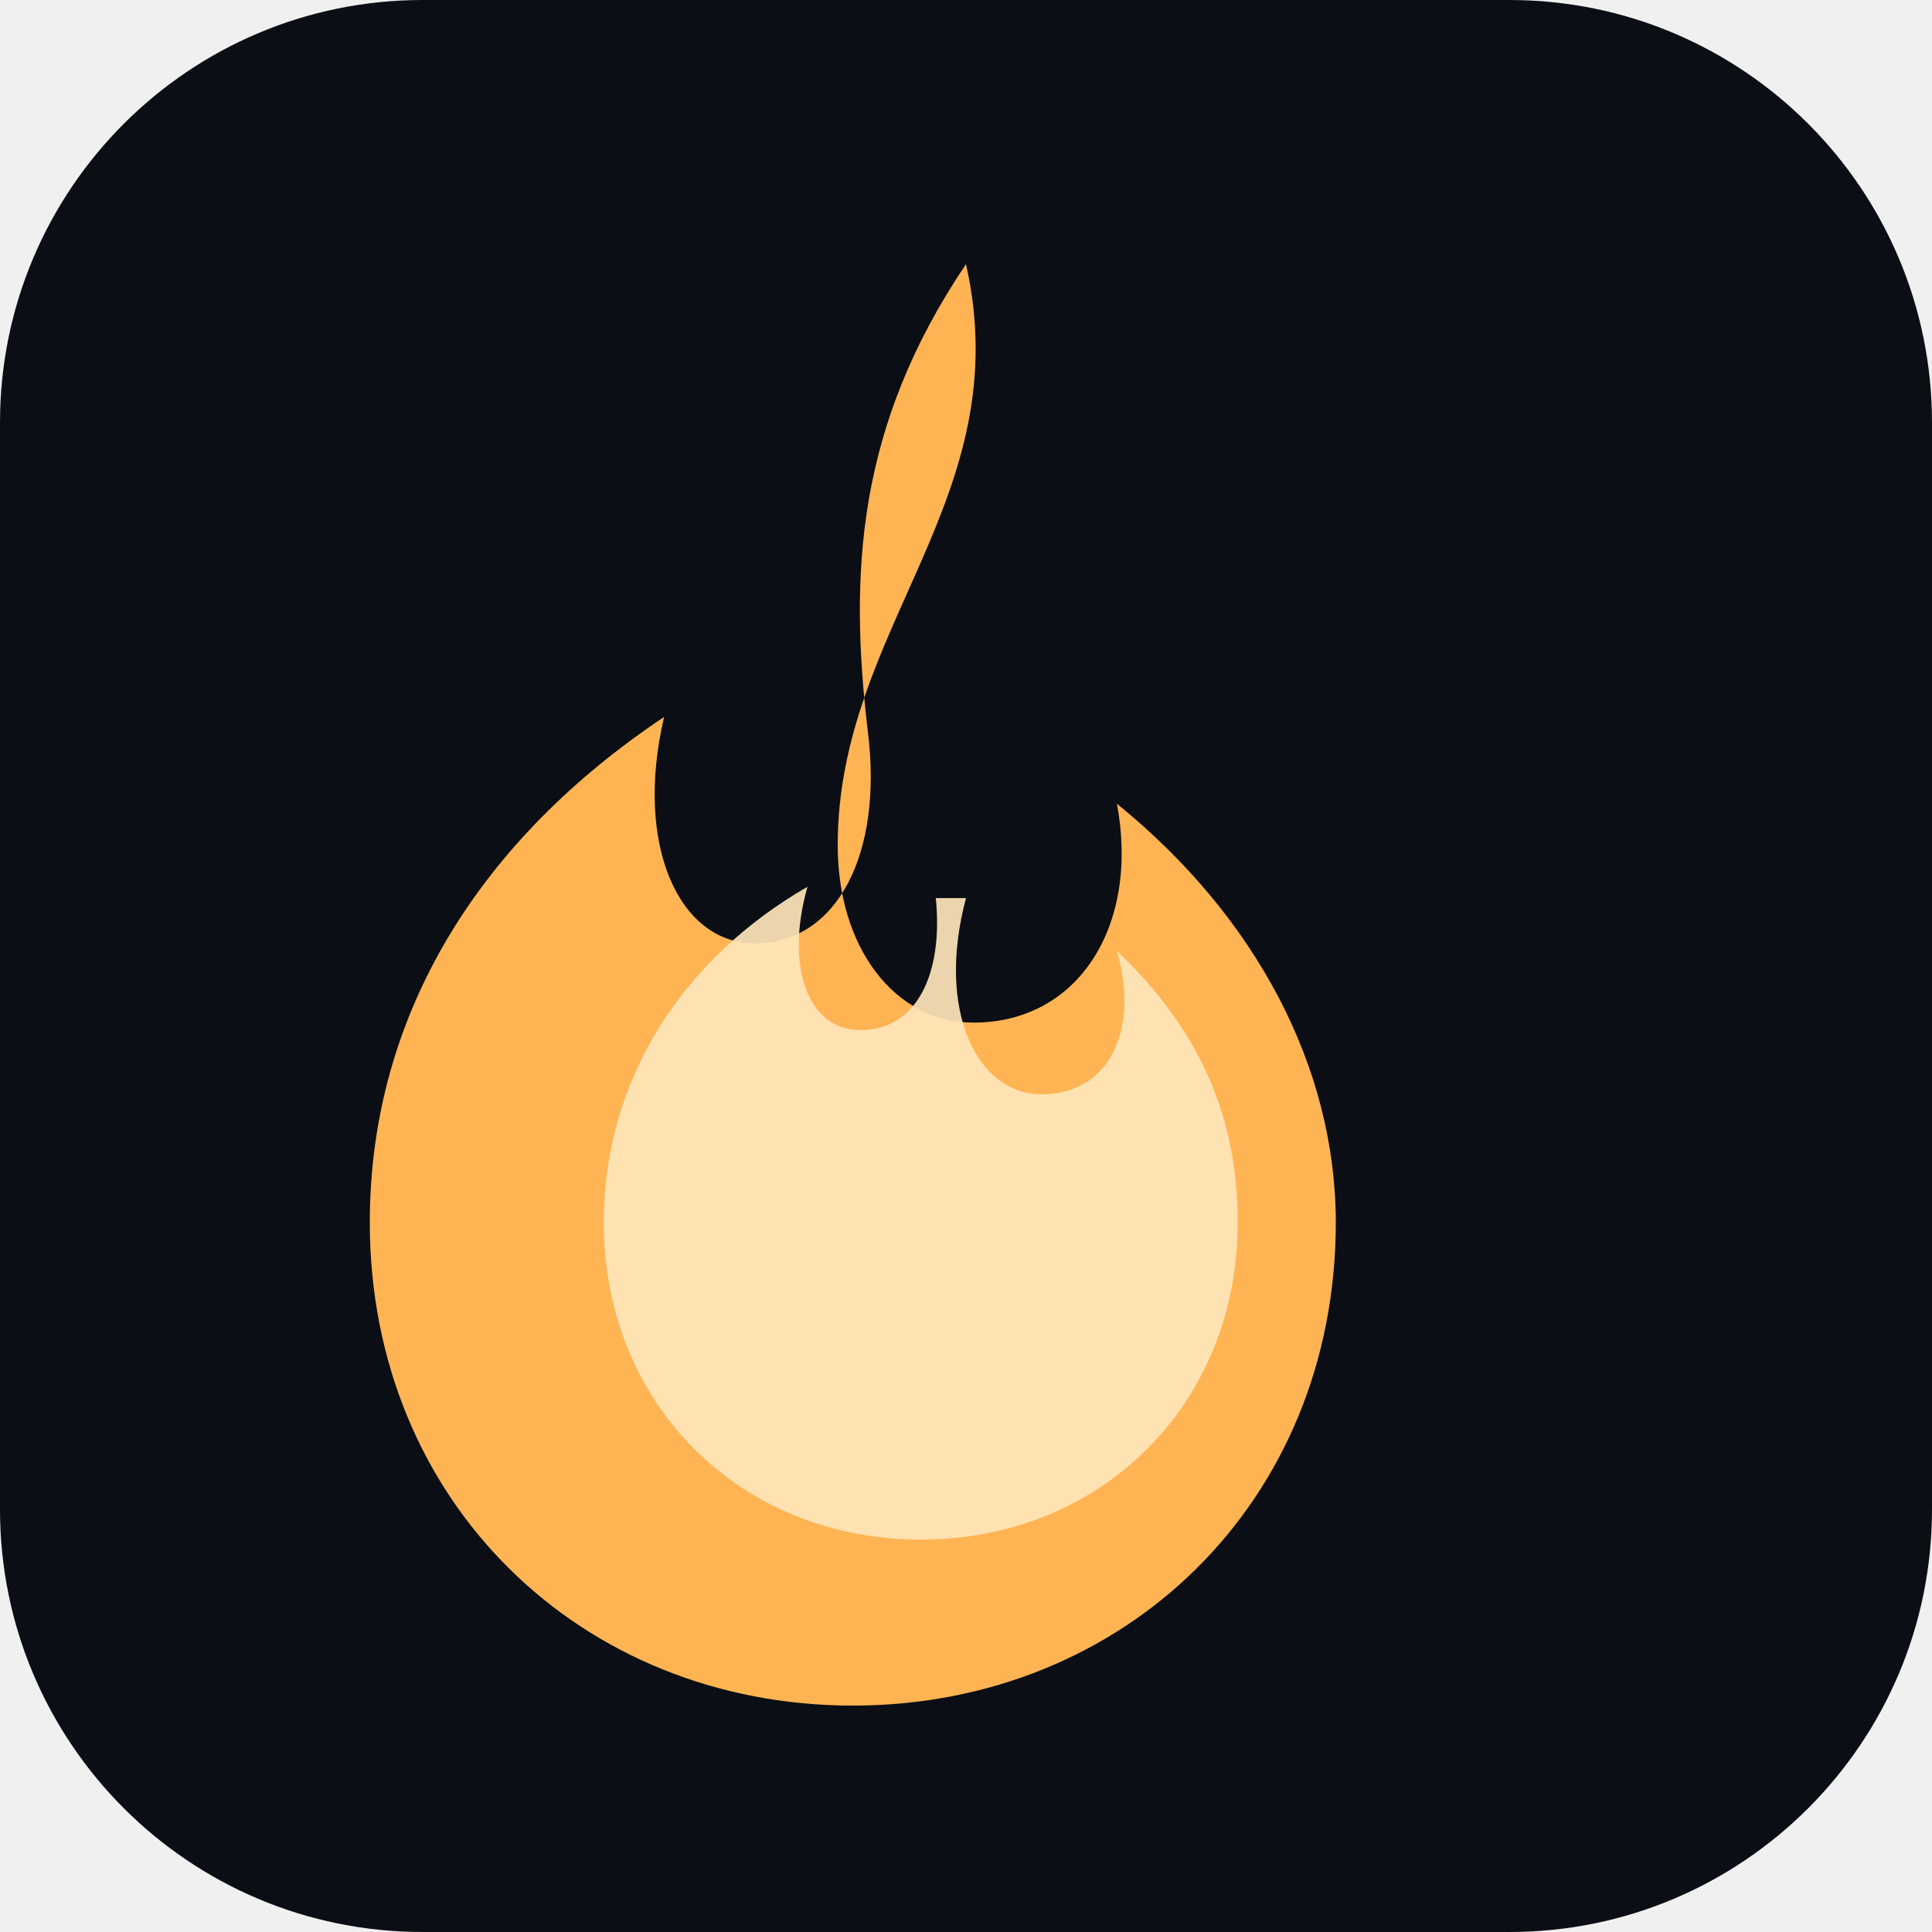
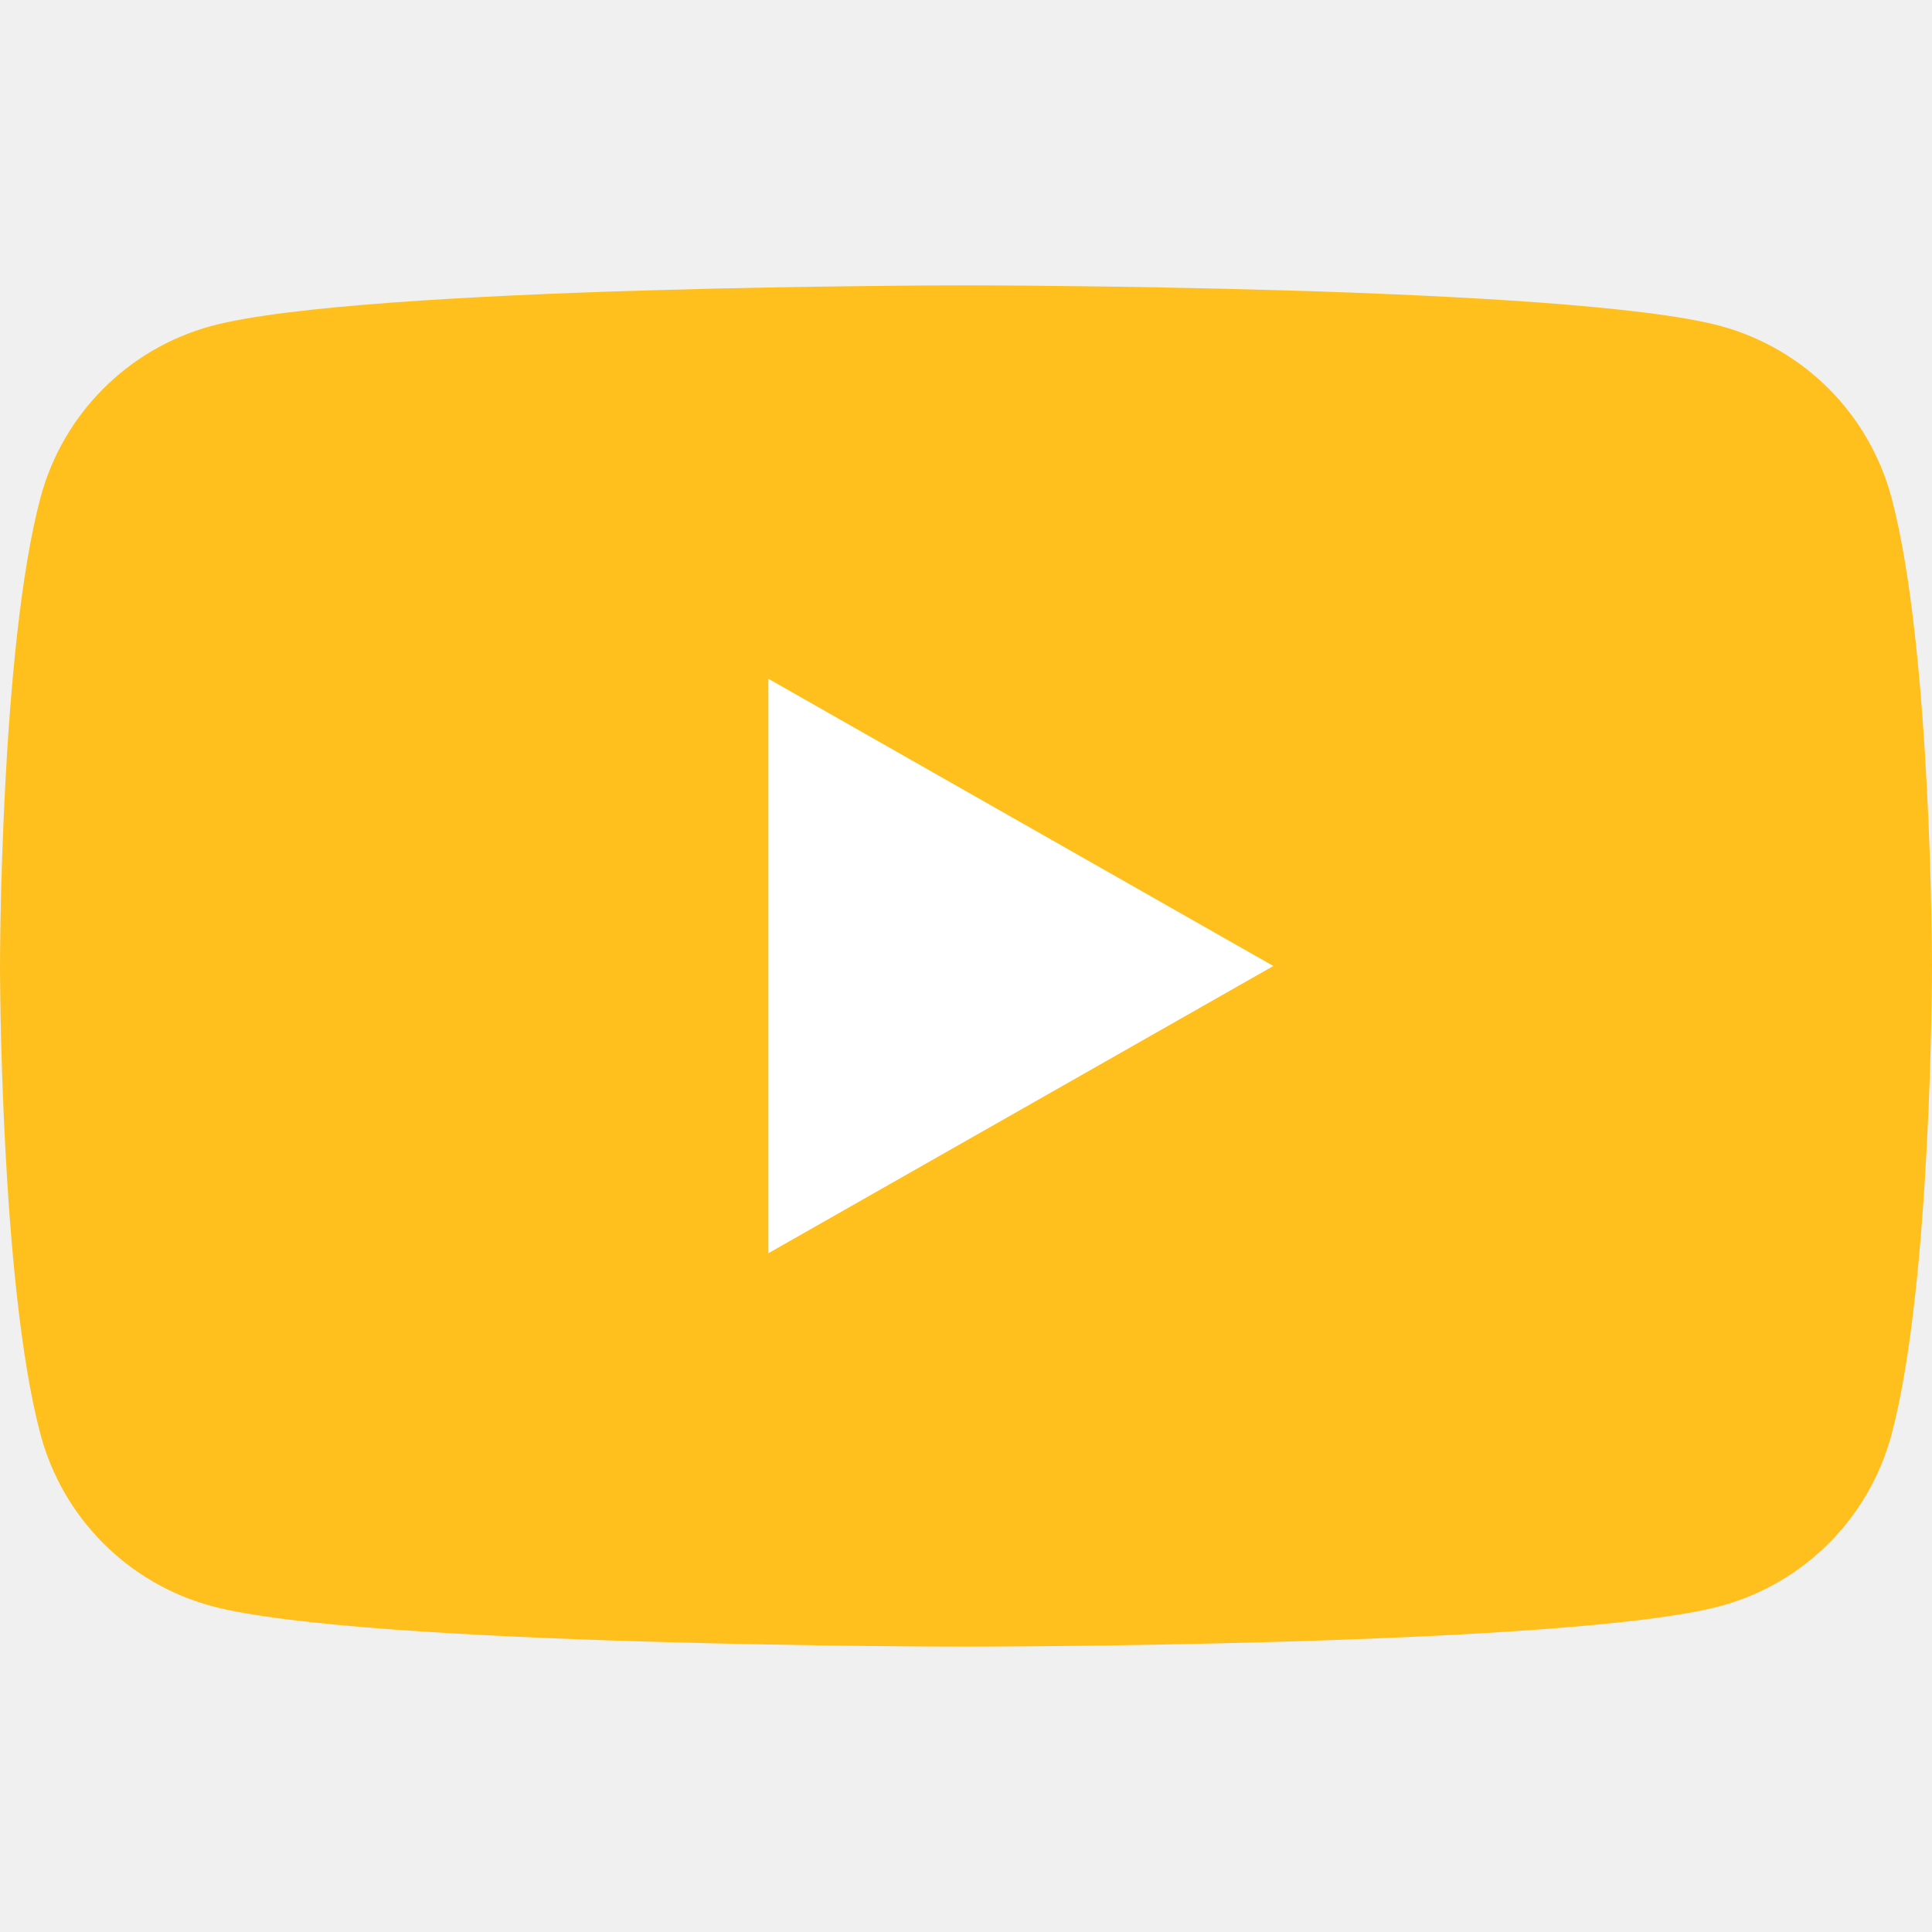
- <svg xmlns="http://www.w3.org/2000/svg" viewBox="0 0 512 512">
-   <rect width="512" height="512" rx="112" fill="#0b0e14" />
-   <path d="M256 70c14 62-34 96-34 154 0 27 15 47 36 47 28 0 44-26 38-58 37 30 58 70 58 111 0 74-56 128-128 128S98 398 98 324c0-56 30-102 78-134-8 34 4 60 24 60 22 0 34-24 30-56-5-42-3-81 26-124z" fill="#ffb454" />
-   <path d="M256 238c-8 30 3 52 20 52 18 0 26-17 20-38 22 21 32 44 32 72 0 48-36 84-84 84s-84-36-84-84c0-38 21-70 54-89-6 21 0 38 14 38 15 0 22-15 20-35z" fill="#ffe6b8" opacity=".92" />
+ <svg xmlns="http://www.w3.org/2000/svg" width="512" height="512" viewBox="0 0 24 24">
+   <path fill="#FFC01E" d="M23.498 6.186a3.016 3.016 0 0 0-2.122-2.136C19.505 3.545 12 3.545 12 3.545s-7.505 0-9.377.505A3.017 3.017 0 0 0 .502 6.186C0 8.07 0 12 0 12s0 3.93.502 5.814a3.016 3.016 0 0 0 2.122 2.136c1.871.505 9.376.505 9.376.505s7.505 0 9.377-.505a3.015 3.015 0 0 0 2.122-2.136C24 15.93 24 12 24 12s0-3.93-.502-5.814z" />
+   <path fill="#FFFFFF" d="M9.545 15.568V8.432L15.818 12l-6.273 3.568z" />
</svg>
